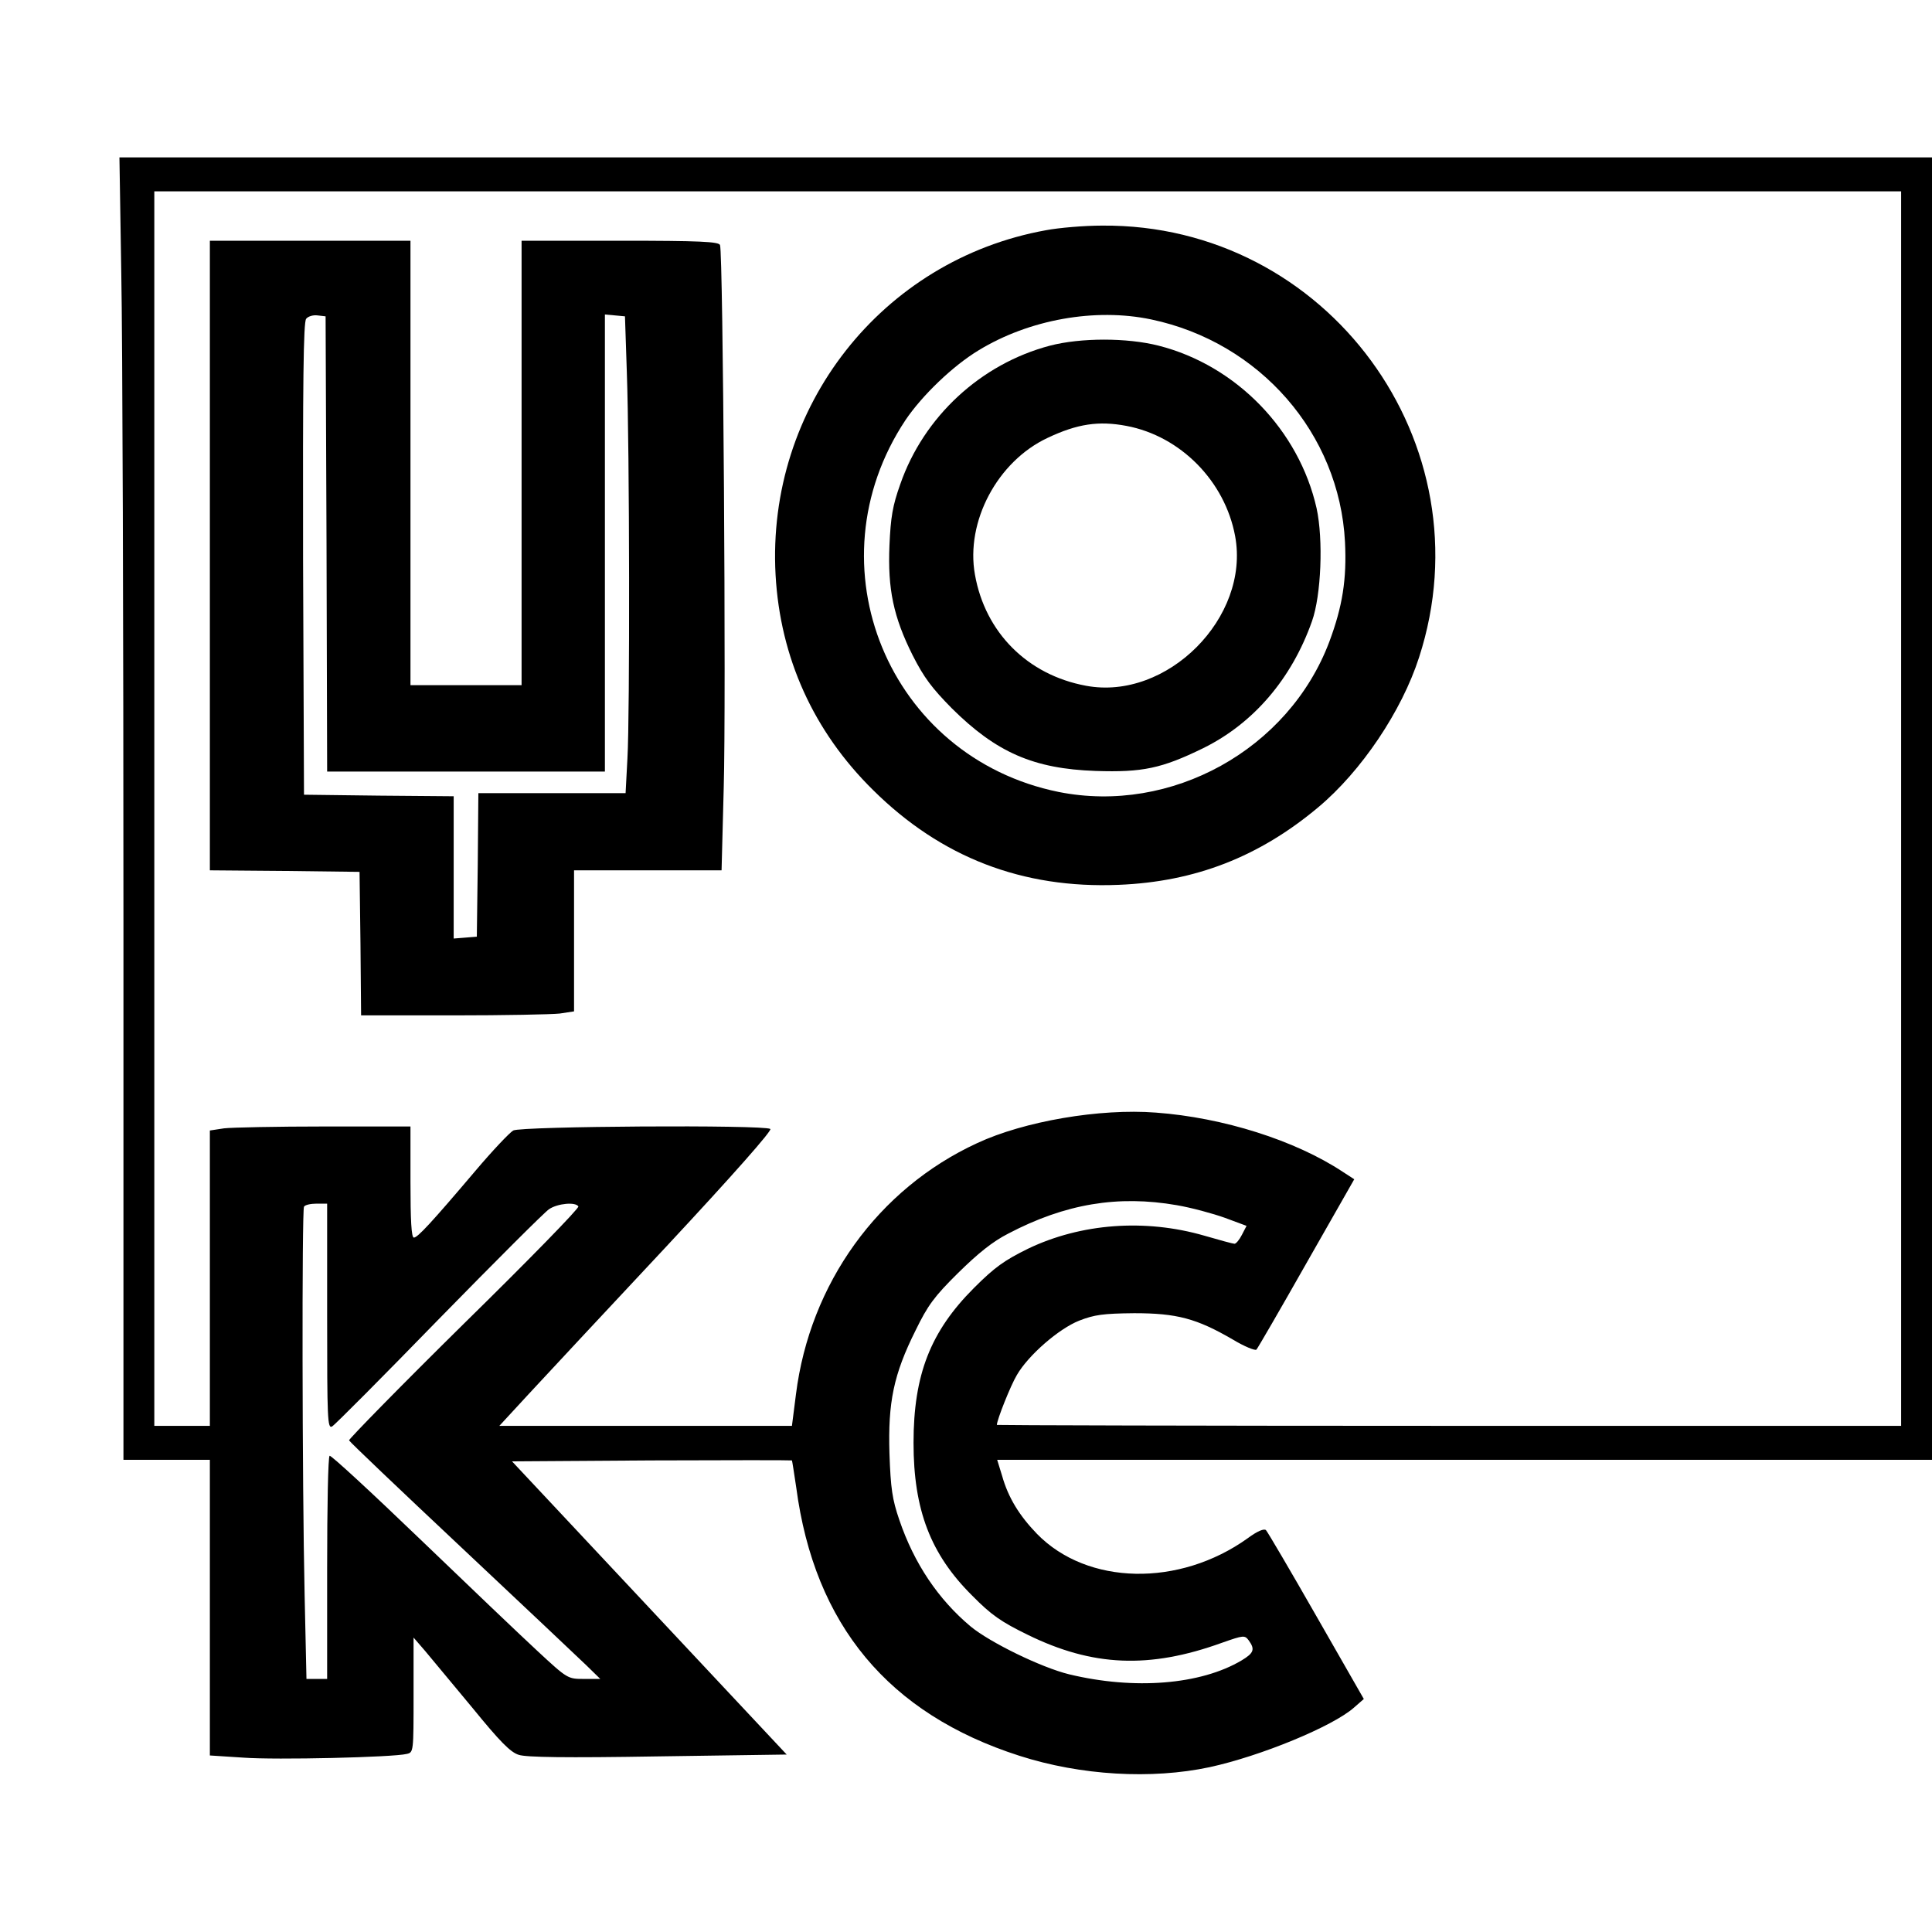
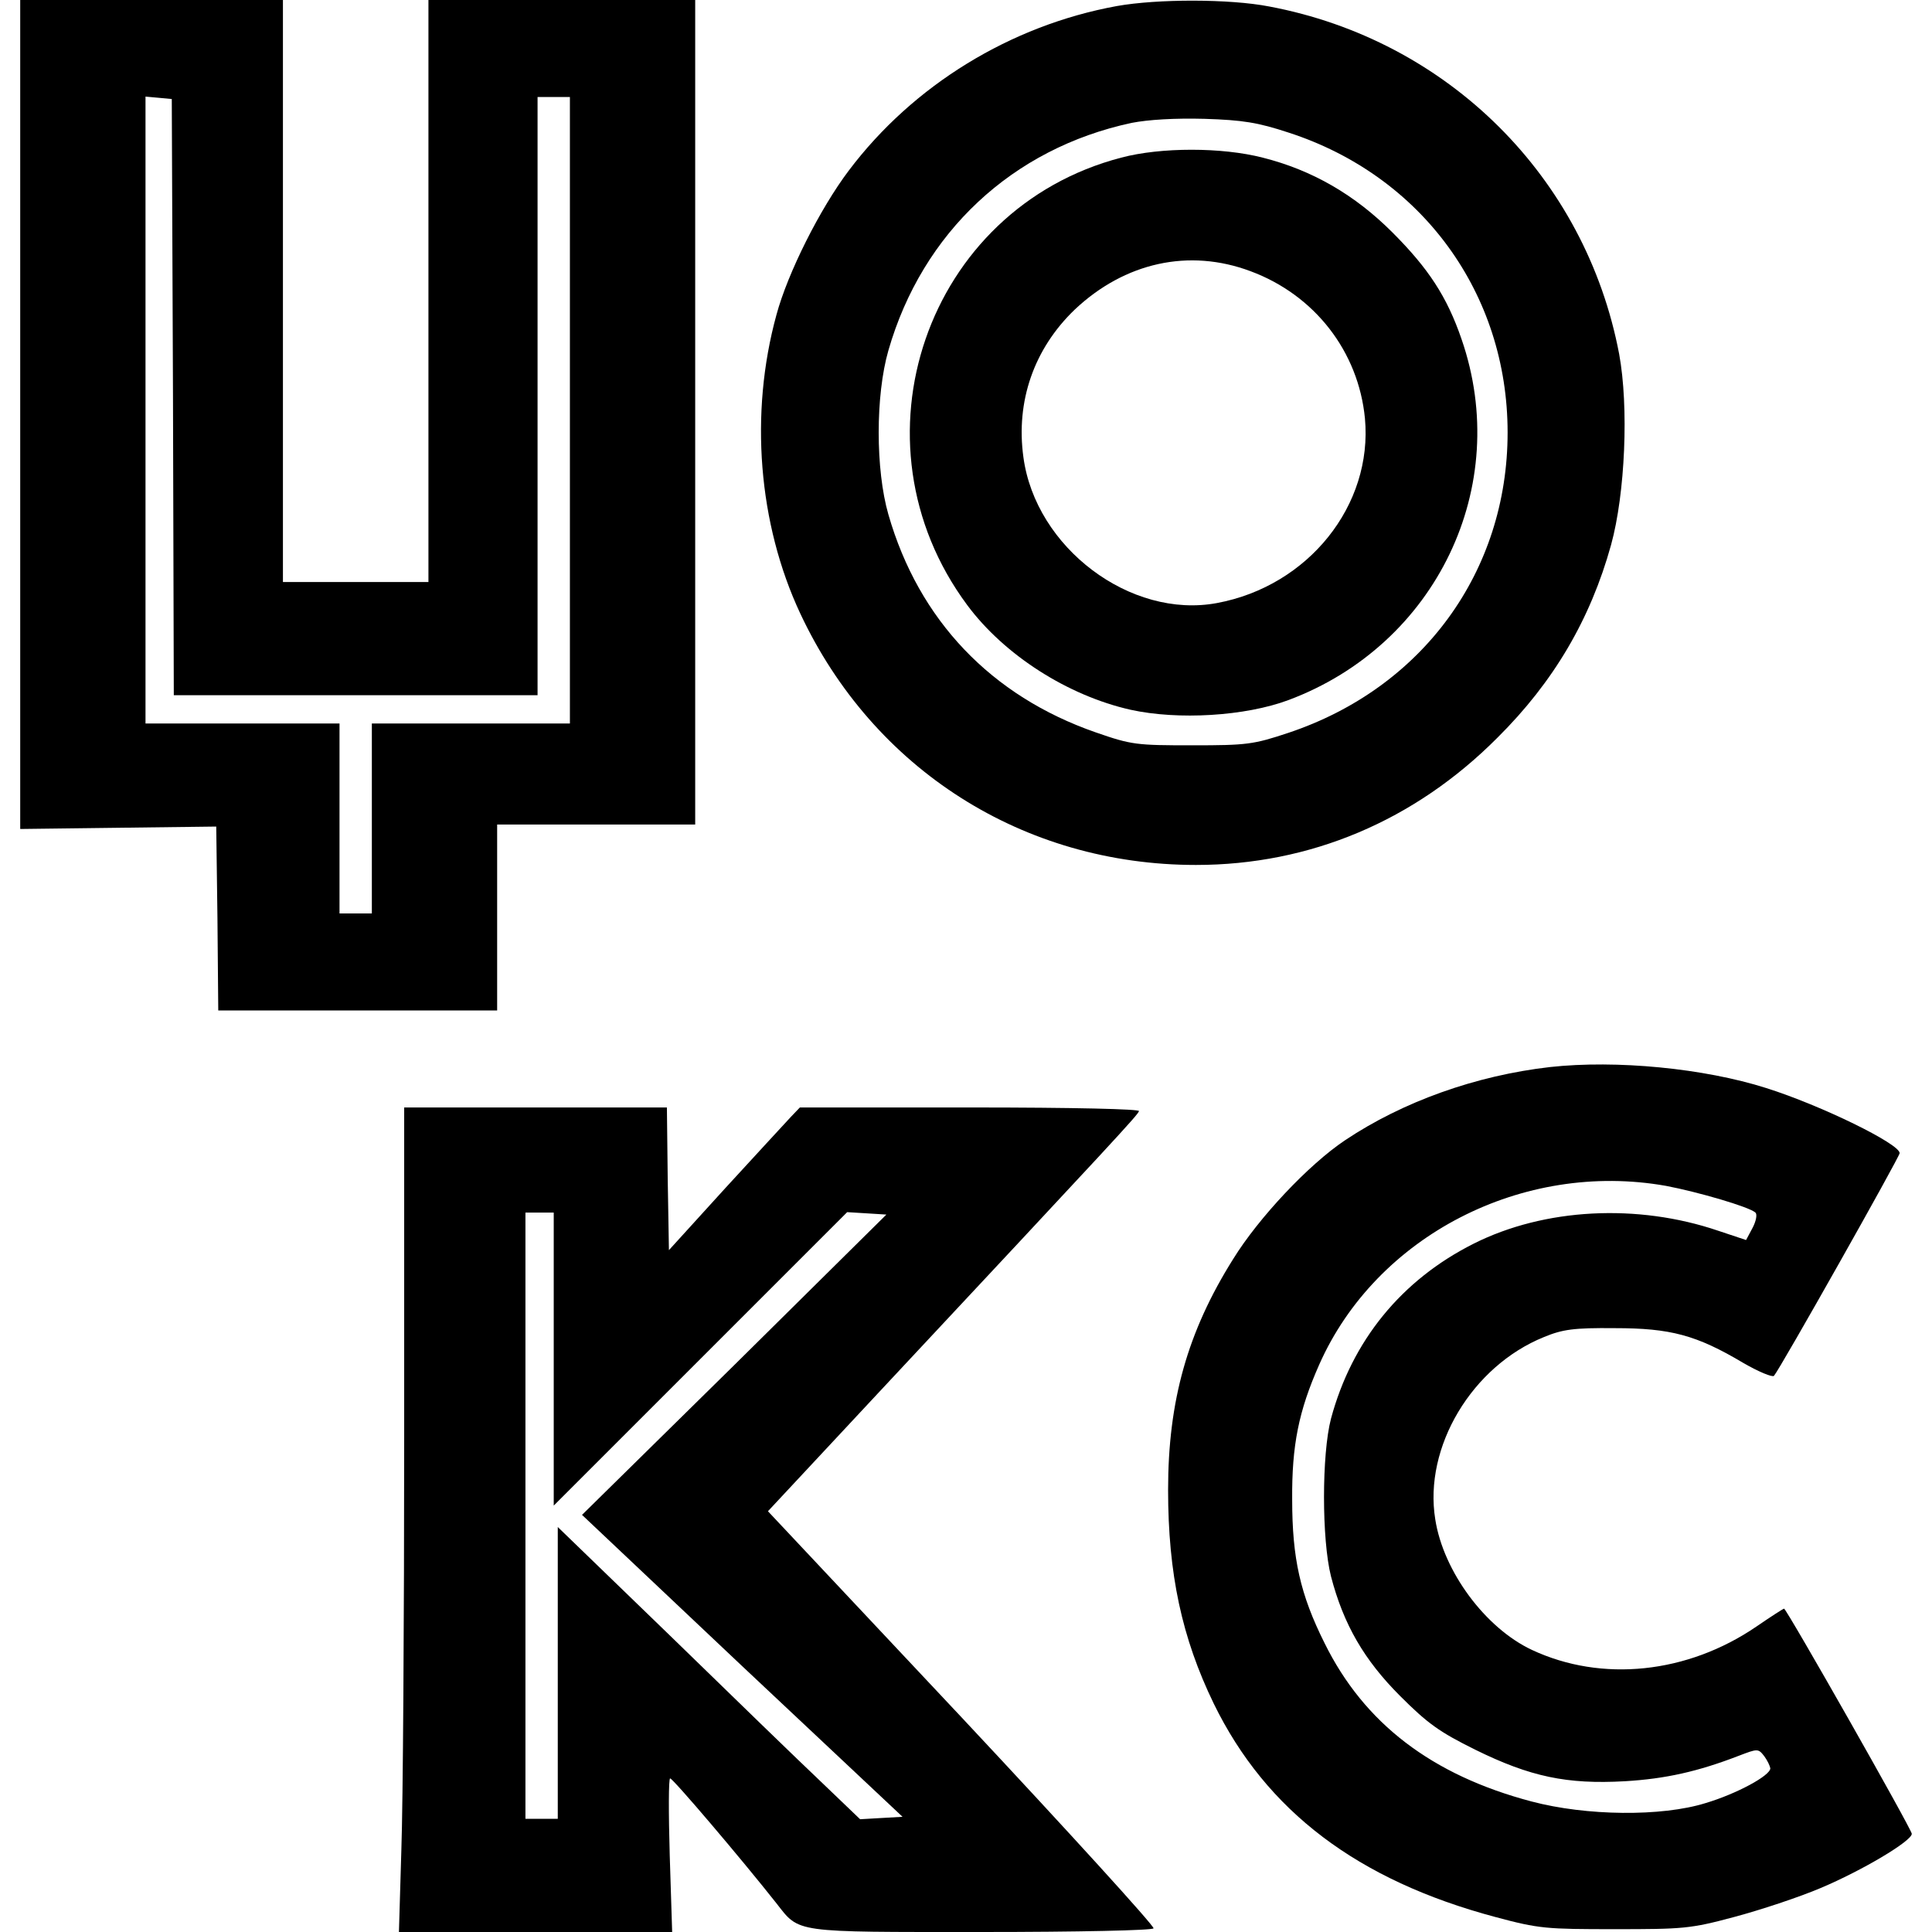
- <svg xmlns="http://www.w3.org/2000/svg" version="1.0" width="626pt" height="626pt" viewBox="0 0 626 626" preserveAspectRatio="xMidYMid meet">
-   <g transform="translate(0,626) scale(0.1,-0.1)" fill="#000000" stroke="none">
-     <path d="M393 5373 c4 -207 7 -1156 7 -2110 l0 -1733 140 0 140 0 0 -479 0 -479 108 -7 c106 -8 486 1 530 12 22 5 22 7 22 191 l0 186 38 -44 c20 -24 89 -107 153 -184 88 -108 123 -144 150 -152 24 -8 152 -10 451 -5 l417 6 -445 475 -445 475 452 3 c249 1 453 1 455 0 1 -2 7 -41 14 -88 59 -445 299 -733 723 -869 199 -64 428 -77 616 -37 166 36 399 132 468 193 l32 28 -154 269 c-84 147 -158 273 -163 278 -6 6 -28 -3 -59 -26 -222 -159 -520 -153 -683 14 -57 59 -93 117 -113 188 l-16 52 1515 0 1514 0 0 2110 0 2110 -2937 0 -2936 0 6 -377z m5767 -1733 l0 -2000 -1465 0 c-806 0 -1465 2 -1465 3 0 16 45 129 65 162 37 64 136 150 202 176 49 19 77 23 178 24 138 0 202 -17 319 -85 38 -23 73 -37 77 -33 4 4 77 130 162 280 l155 272 -37 24 c-154 102 -388 176 -606 192 -181 14 -427 -28 -579 -99 -321 -148 -542 -455 -587 -814 l-13 -102 -474 0 -474 0 95 103 c52 56 252 271 445 477 220 236 345 378 338 382 -20 14 -808 9 -833 -5 -12 -7 -67 -65 -122 -130 -145 -171 -188 -217 -200 -217 -8 0 -11 56 -11 180 l0 180 -279 0 c-153 0 -299 -3 -325 -6 l-46 -7 0 -478 0 -479 -90 0 -90 0 0 2000 0 2000 2830 0 2830 0 0 -2000z m-2347 -1285 c47 -8 117 -27 156 -41 l70 -26 -15 -29 c-8 -16 -19 -29 -24 -29 -5 0 -49 12 -97 26 -193 56 -401 40 -572 -42 -77 -38 -108 -60 -175 -127 -141 -141 -196 -281 -196 -502 0 -217 55 -361 190 -495 62 -63 94 -85 180 -127 210 -103 394 -111 629 -26 71 25 74 25 87 8 21 -29 17 -41 -23 -65 -133 -79 -348 -96 -559 -45 -90 22 -256 103 -319 155 -105 88 -183 204 -231 345 -23 67 -28 102 -32 215 -5 166 13 256 85 400 39 80 60 109 137 185 65 64 112 102 163 128 185 97 356 125 546 92z m-2753 -360 c0 -333 1 -365 16 -357 9 5 165 162 346 348 182 186 343 347 357 356 28 19 86 24 95 9 4 -5 -163 -176 -370 -379 -207 -204 -374 -375 -373 -379 2 -5 166 -161 364 -347 198 -186 380 -358 405 -382 l45 -44 -53 0 c-52 0 -53 0 -150 90 -53 49 -225 213 -382 364 -157 151 -288 272 -292 269 -5 -2 -8 -166 -8 -364 l0 -359 -34 0 -33 0 -6 273 c-8 362 -9 1245 -2 1257 3 6 22 10 41 10 l34 0 0 -365z" />
-     <path d="M3389 5514 c-532 -96 -906 -573 -876 -1117 15 -268 123 -507 316 -697 220 -218 484 -320 796 -307 248 10 455 91 646 251 140 117 271 312 327 486 225 693 -298 1405 -1027 1399 -58 0 -140 -7 -182 -15z m341 -289 c352 -74 610 -370 628 -721 6 -121 -8 -209 -51 -324 -132 -349 -512 -559 -877 -486 -551 112 -808 735 -496 1205 54 80 154 176 237 226 164 100 378 138 559 100z" />
-     <path d="M3402 5140 c-224 -59 -409 -230 -485 -449 -25 -70 -31 -107 -35 -198 -6 -142 13 -232 75 -356 37 -73 63 -107 127 -172 144 -143 265 -196 466 -203 152 -5 214 8 349 74 162 80 286 224 352 411 30 84 37 265 15 366 -57 253 -260 463 -512 527 -102 26 -252 26 -352 0z m248 -260 c175 -33 319 -179 352 -357 49 -264 -221 -534 -483 -485 -190 35 -327 173 -360 360 -31 172 73 367 235 443 97 46 166 56 256 39z" />
-     <path d="M680 4460 l0 -1020 243 -2 242 -3 3 -232 2 -233 299 0 c164 0 319 3 345 6 l46 7 0 228 0 229 239 0 239 0 7 268 c8 269 -2 1733 -12 1758 -4 11 -65 14 -324 14 l-319 0 0 -720 0 -720 -180 0 -180 0 0 720 0 720 -325 0 -325 0 0 -1020z m378 38 l2 -738 450 0 450 0 0 741 0 740 33 -3 32 -3 6 -180 c9 -248 10 -1115 2 -1252 l-6 -113 -238 0 -239 0 -2 -232 -3 -233 -37 -3 -38 -3 0 230 0 231 -242 2 -243 3 -3 764 c-1 572 1 767 10 778 6 8 23 13 37 11 l26 -3 3 -737z" />
+ <svg xmlns="http://www.w3.org/2000/svg" version="1.0" width="478pt" height="478pt" viewBox="0 0 478 478" preserveAspectRatio="xMidYMid meet">
+   <g transform="translate(0,478) scale(0.1,-0.1)" fill="#000000" stroke="none">
+     <path d="M50 3754 l0 -1025 243 3 242 3 3 -227 2 -228 345 0 345 0 0 230 0 230 245 0 245 0 0 1020 0 1020 -330 0 -330 0 0 -720 0 -720 -180 0 -180 0 0 720 0 720 -325 0 -325 0 0 -1026z m378 44 l2 -738 450 0 450 0 0 740 0 740 40 0 40 0 0 -775 0 -775 -245 0 -245 0 0 -235 0 -235 -40 0 -40 0 0 235 0 235 -240 0 -240 0 0 776 0 775 33 -3 32 -3 3 -737z" />
+     <path d="M2763 4765 c-263 -48 -504 -196 -663 -407 -71 -94 -151 -253 -179 -357 -67 -244 -45 -517 59 -739 181 -386 552 -622 979 -622 282 0 541 109 746 315 139 138 230 293 281 477 35 127 44 342 20 472 -83 438 -424 777 -866 860 -98 19 -276 19 -377 1z m425 -313 c330 -107 542 -398 542 -742 0 -344 -210 -632 -542 -743 -87 -29 -103 -31 -238 -31 -138 0 -150 1 -239 32 -259 90 -438 278 -513 539 -32 111 -32 295 0 406 84 292 307 500 602 563 41 8 107 12 180 10 95 -3 132 -9 208 -34z" />
+     <path d="M2774 4390 c-483 -126 -681 -703 -381 -1107 92 -124 249 -224 404 -259 118 -26 284 -16 391 24 366 137 554 529 428 893 -36 105 -82 175 -171 264 -93 93 -198 154 -321 185 -101 26 -252 26 -350 0z m320 -281 c159 -59 267 -199 283 -364 20 -215 -140 -415 -366 -457 -214 -40 -449 137 -479 361 -19 138 26 268 127 365 124 117 283 152 435 95z" />
+     <path d="M3835 2140 c-184 -21 -365 -86 -507 -181 -90 -60 -214 -192 -277 -294 -113 -180 -161 -351 -161 -571 0 -208 34 -366 113 -529 130 -266 356 -437 697 -528 108 -29 126 -30 295 -30 169 0 187 1 295 30 64 17 161 49 215 72 102 43 225 116 225 134 0 11 -310 557 -316 557 -2 0 -33 -20 -68 -44 -171 -117 -383 -139 -556 -58 -115 54 -219 194 -239 323 -29 179 91 379 269 451 46 19 74 23 175 22 138 0 202 -17 318 -86 38 -22 72 -36 76 -32 15 17 311 542 311 551 0 23 -194 118 -330 161 -154 49 -371 70 -535 52z m287 -294 c79 -15 206 -52 221 -66 5 -4 2 -21 -7 -38 l-16 -30 -69 23 c-200 68 -430 56 -605 -32 -179 -90 -301 -240 -353 -433 -23 -88 -23 -299 0 -390 31 -119 82 -207 171 -296 68 -68 97 -89 186 -133 136 -67 227 -86 370 -78 101 6 181 24 282 63 47 18 48 18 63 -1 8 -11 14 -24 15 -30 0 -18 -83 -63 -160 -86 -109 -34 -295 -32 -431 4 -246 65 -414 193 -512 392 -60 120 -80 209 -80 355 -1 134 16 219 67 334 141 318 503 505 858 442z" />
+     <path d="M1000 1223 c0 -450 -3 -909 -7 -1020 l-6 -203 338 0 338 0 -6 190 c-3 104 -3 190 1 190 7 0 177 -200 263 -309 58 -74 39 -71 508 -71 239 0 422 4 425 9 3 5 -210 239 -474 521 l-480 511 277 297 c584 625 638 683 641 693 2 5 -157 9 -418 9 l-421 0 -22 -23 c-12 -13 -85 -92 -162 -176 l-140 -154 -3 177 -2 176 -325 0 -325 0 0 -817z m370 195 l0 -363 363 363 363 363 49 -3 48 -3 -376 -372 -377 -371 396 -374 397 -373 -53 -3 -52 -3 -96 92 c-54 51 -222 214 -374 362 l-278 269 0 -361 0 -361 -40 0 -40 0 0 750 0 750 35 0 35 0 0 -362z" />
  </g>
</svg>
